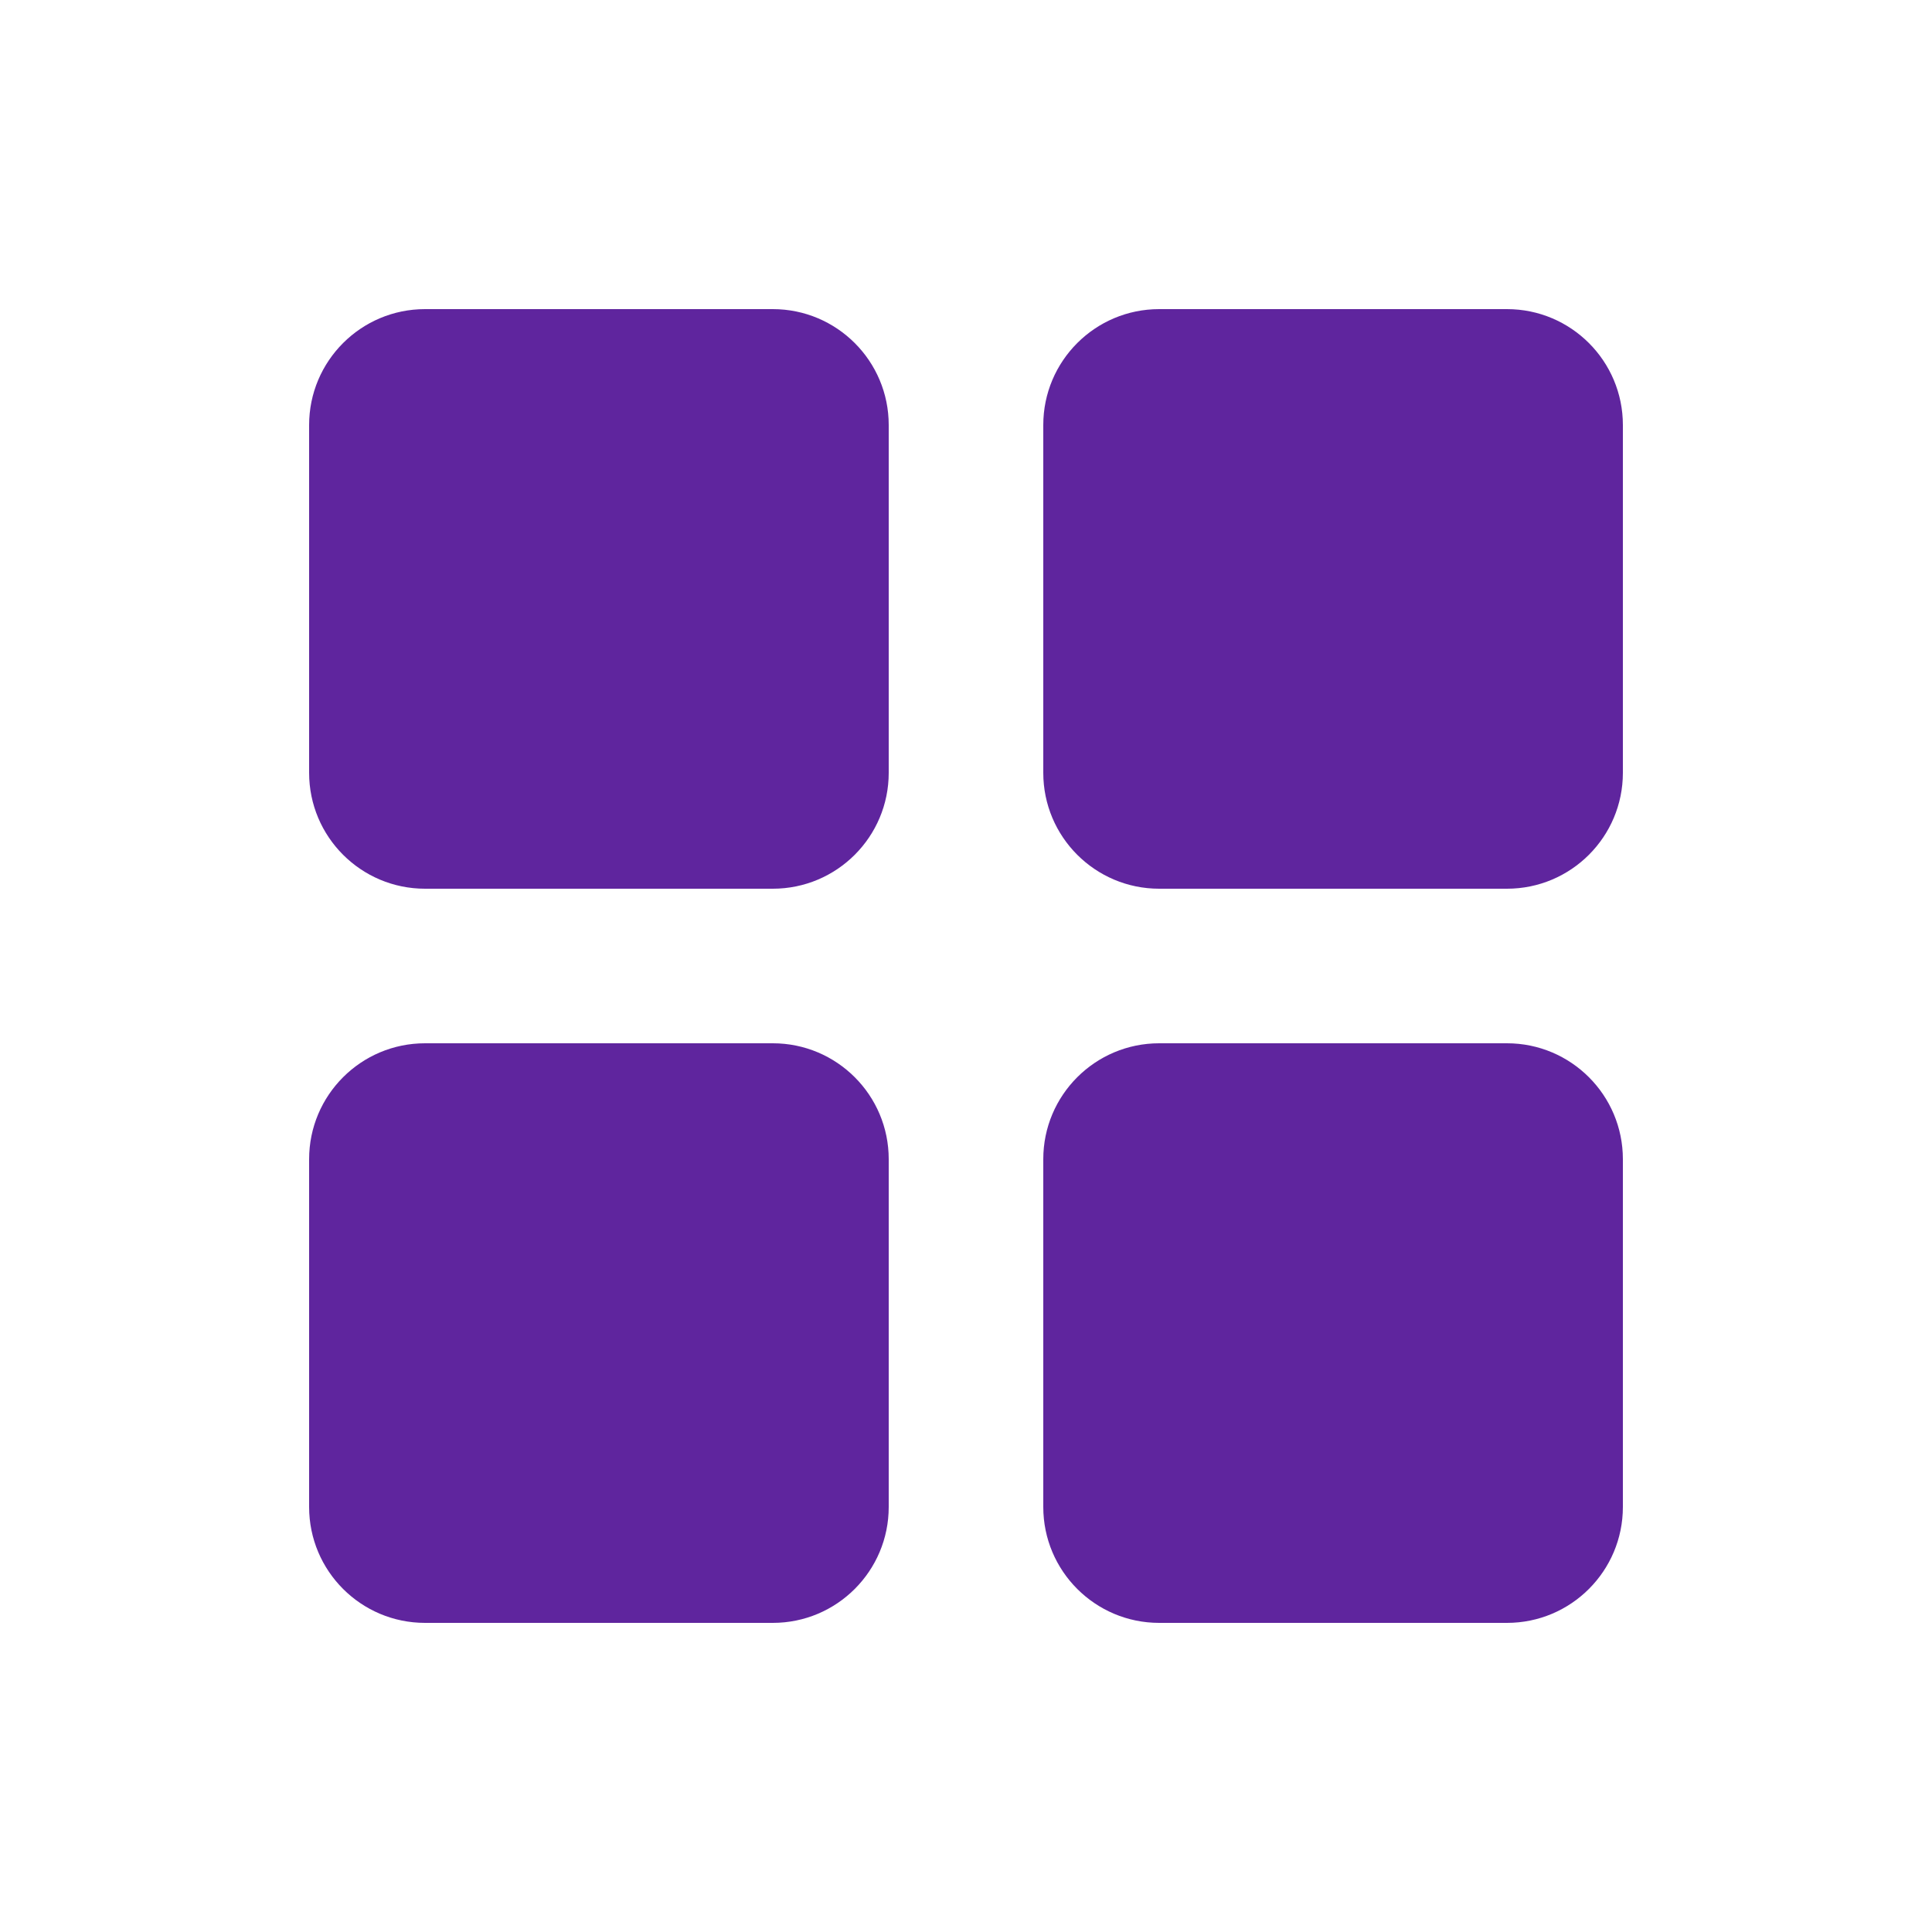
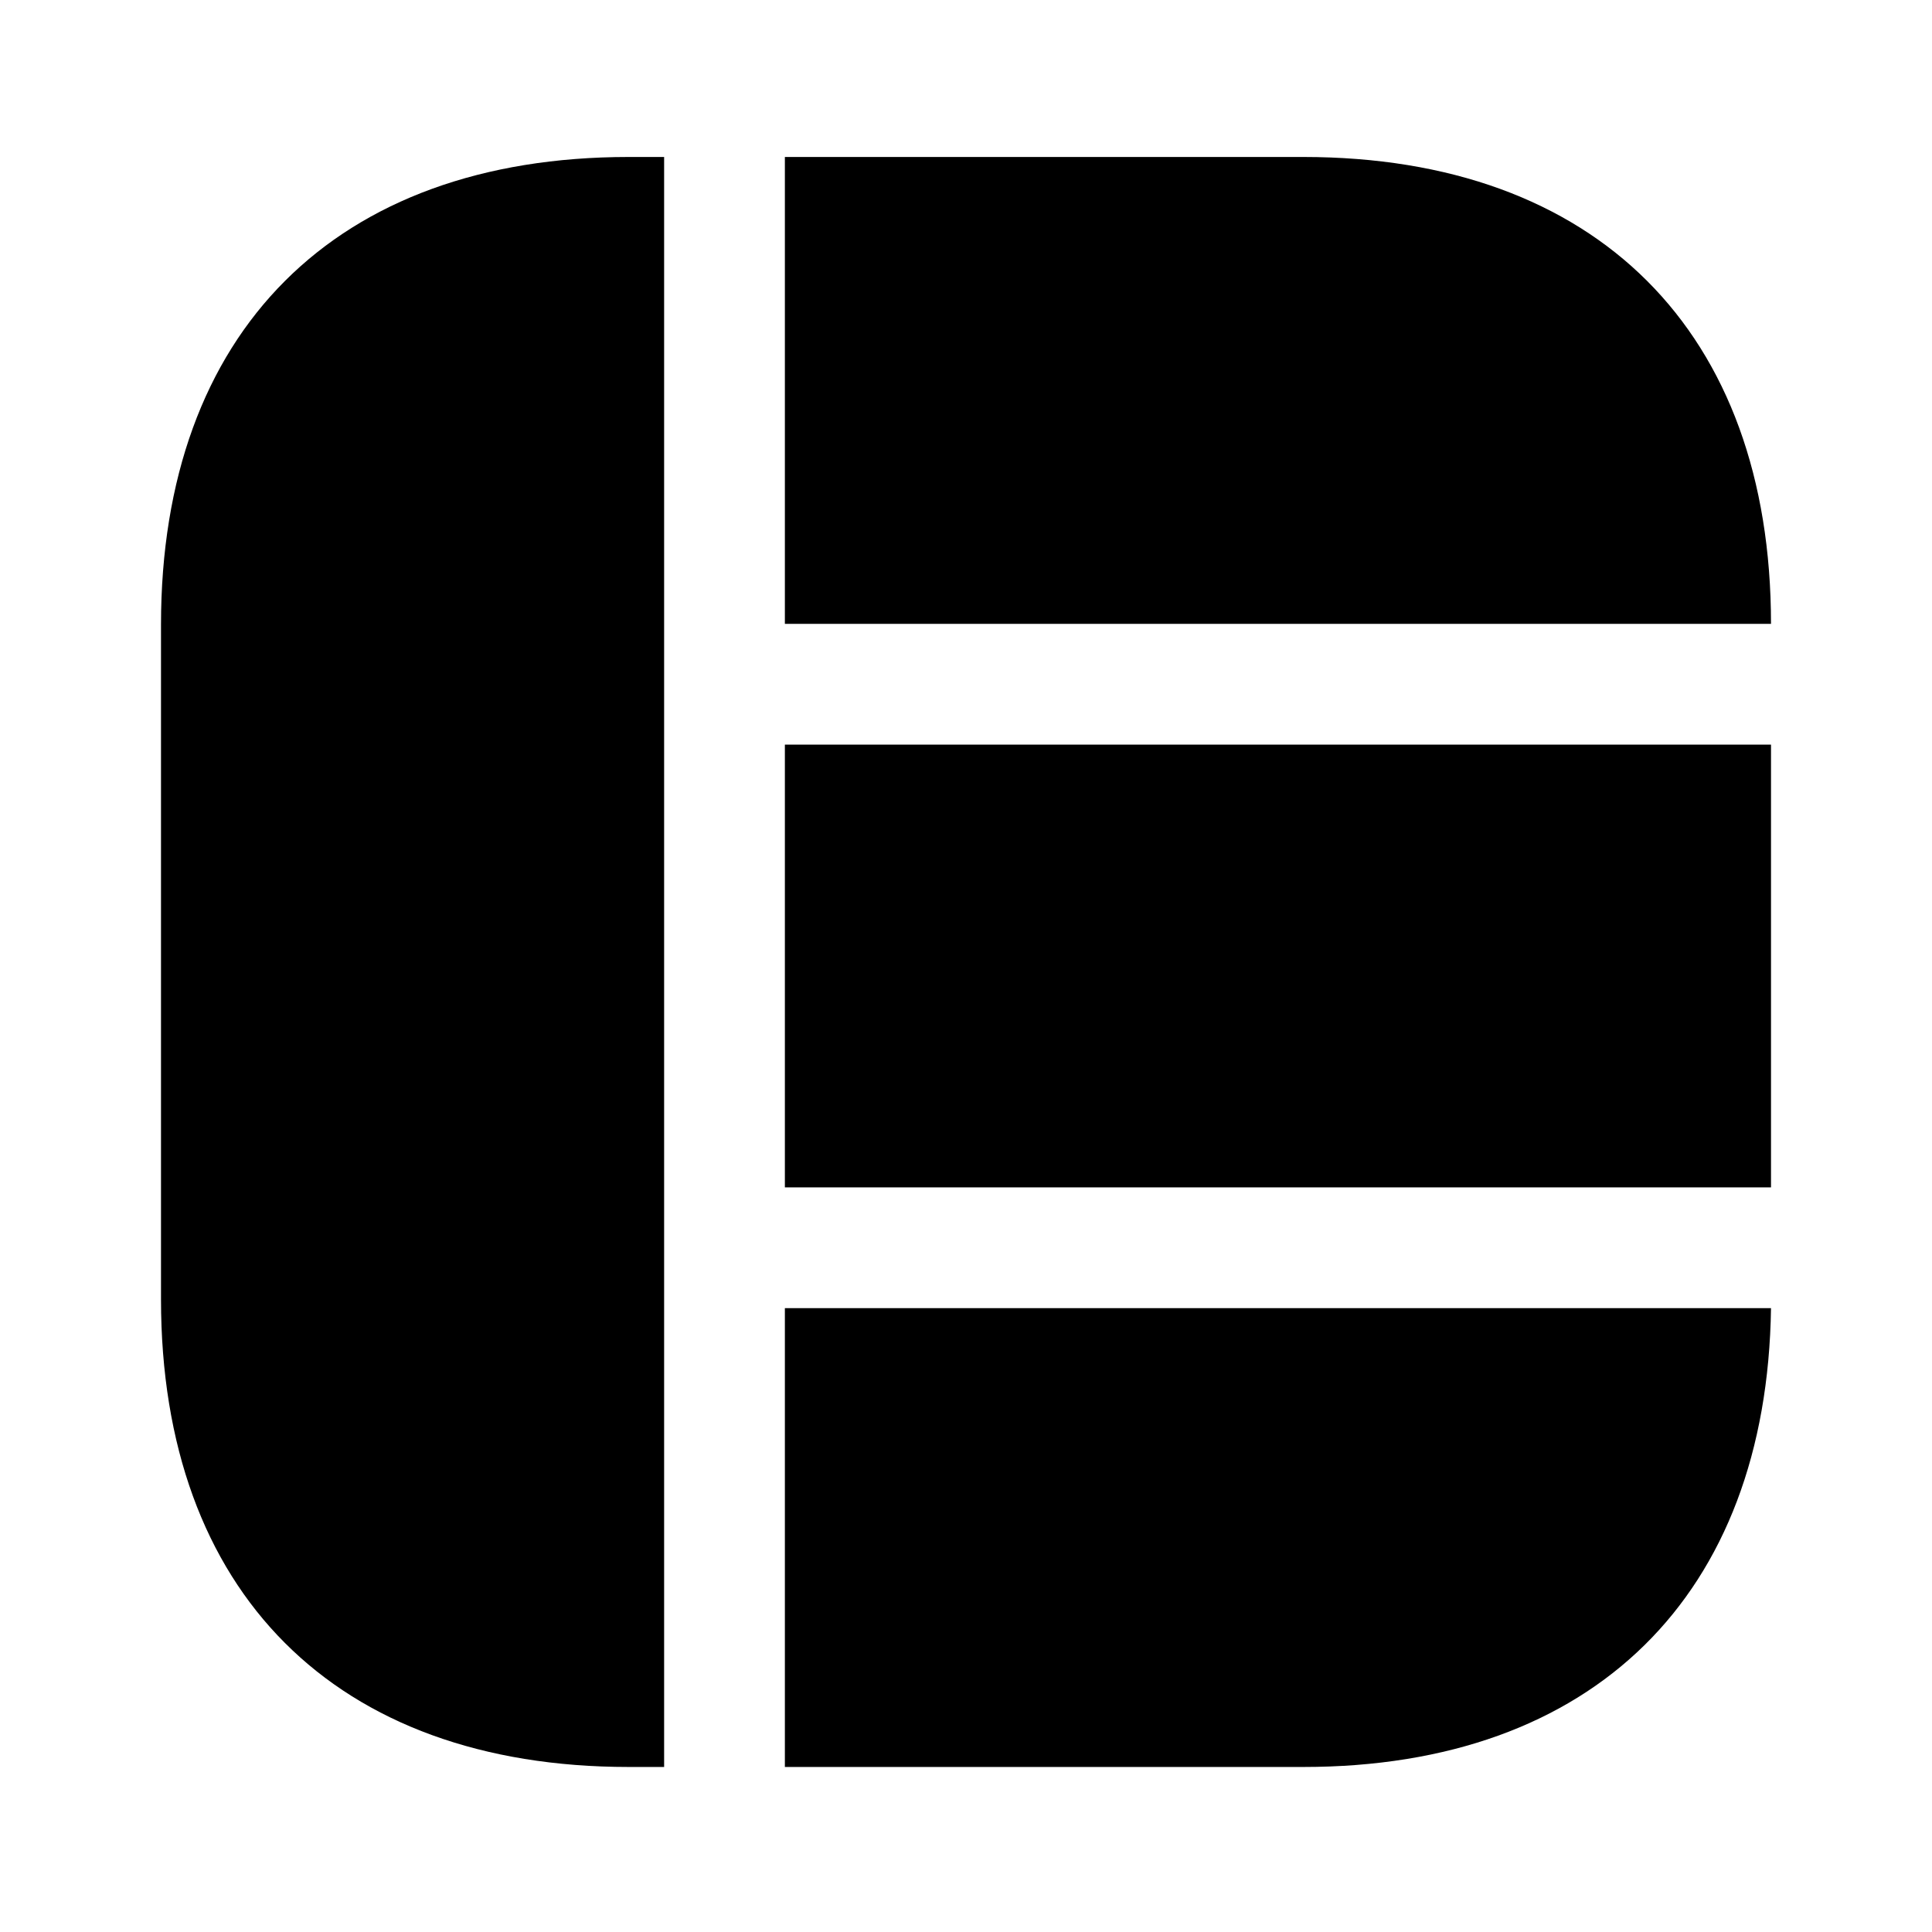
- <svg xmlns="http://www.w3.org/2000/svg" width="25" height="25" viewBox="0 0 25 25" fill="none">
-   <rect x="4" y="4" width="7.5" height="7.5" rx="1.5" fill="#5F259E" />
-   <rect x="13.5" y="4" width="7.5" height="7.5" rx="1.5" fill="#5F259E" />
-   <rect x="4" y="13.5" width="7.5" height="7.5" rx="1.5" fill="#5F259E" />
-   <rect x="13.5" y="13.5" width="7.5" height="7.5" rx="1.5" fill="#5F259E" />
+ <svg xmlns="http://www.w3.org/2000/svg" width="24" height="24" viewBox="0 0 24 24" fill="none">
+   <path d="M22 7.75H9.75V1.95H16.19C19.83 1.95 22 4.12 22 7.75Z" fill="black" />
+   <path d="M22 16.25C21.95 19.82 19.79 21.95 16.19 21.95H9.75V16.25H22Z" fill="black" />
+   <path d="M8.25 1.95V21.95H7.81C4.17 21.95 2 19.78 2 16.14V7.76C2 4.12 4.17 1.95 7.81 1.95H8.25Z" fill="black" />
+   <path d="M22 9.25H9.75V14.75H22V9.25Z" fill="black" />
</svg>
